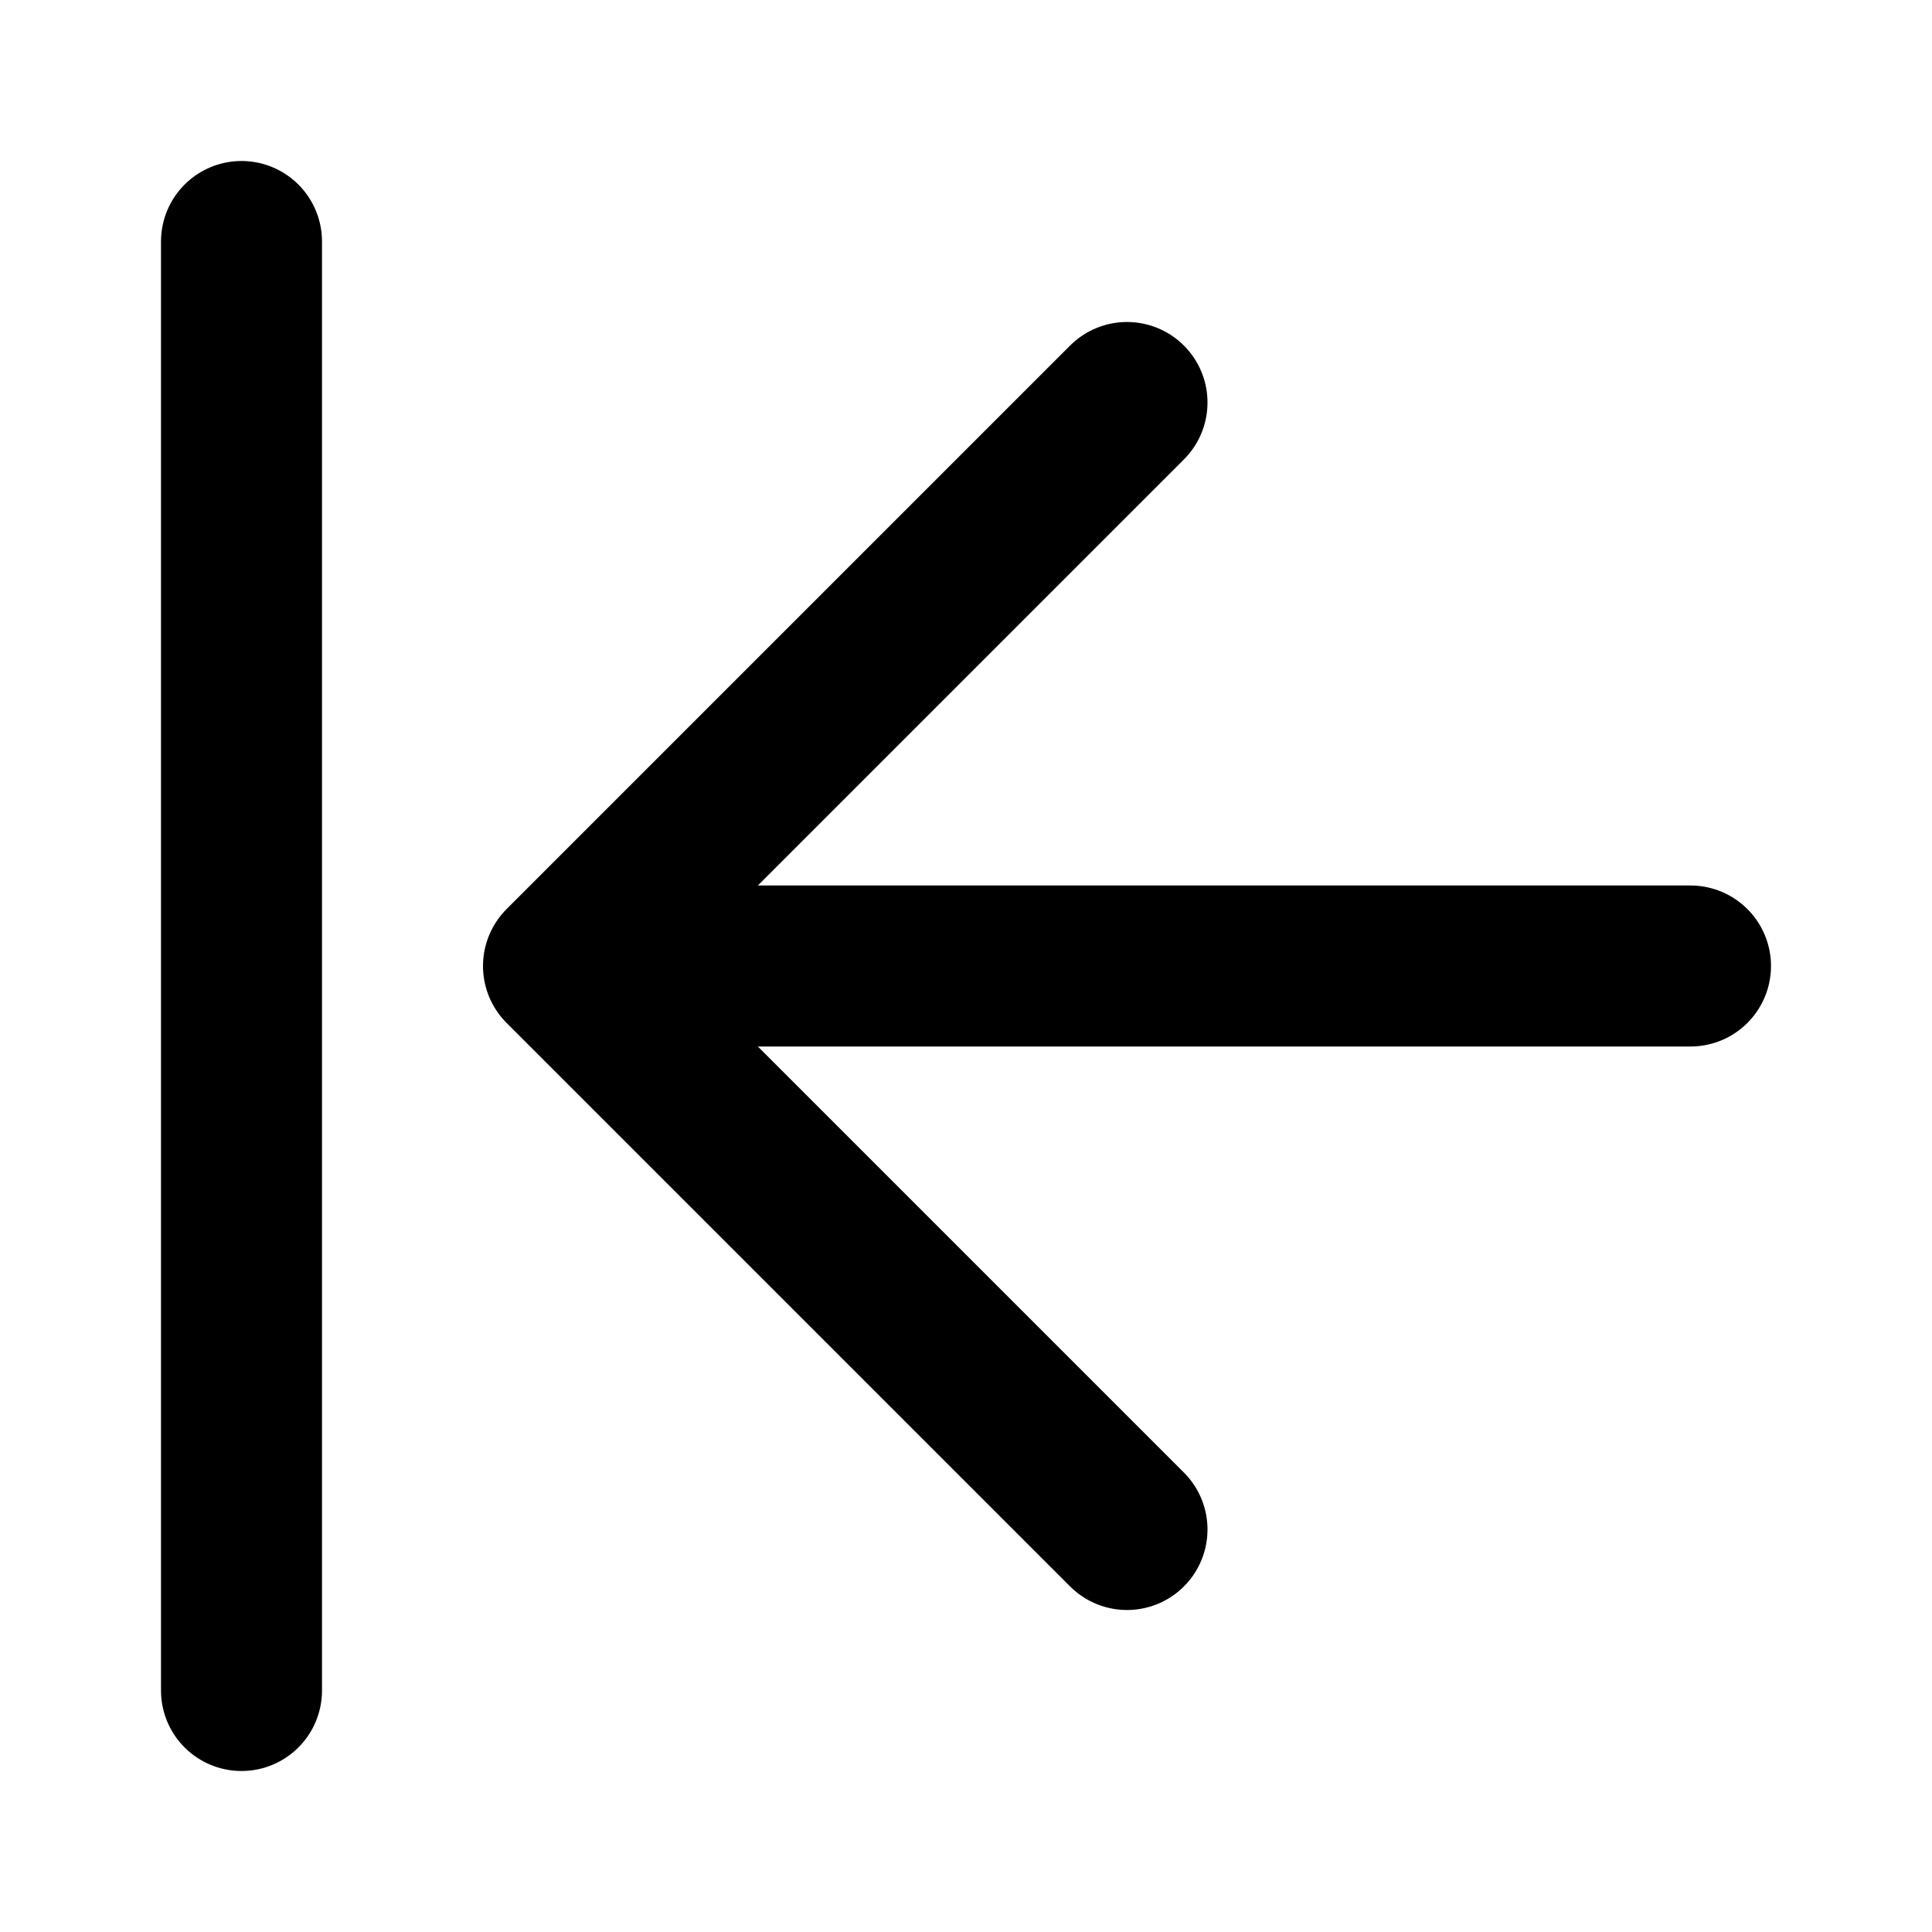
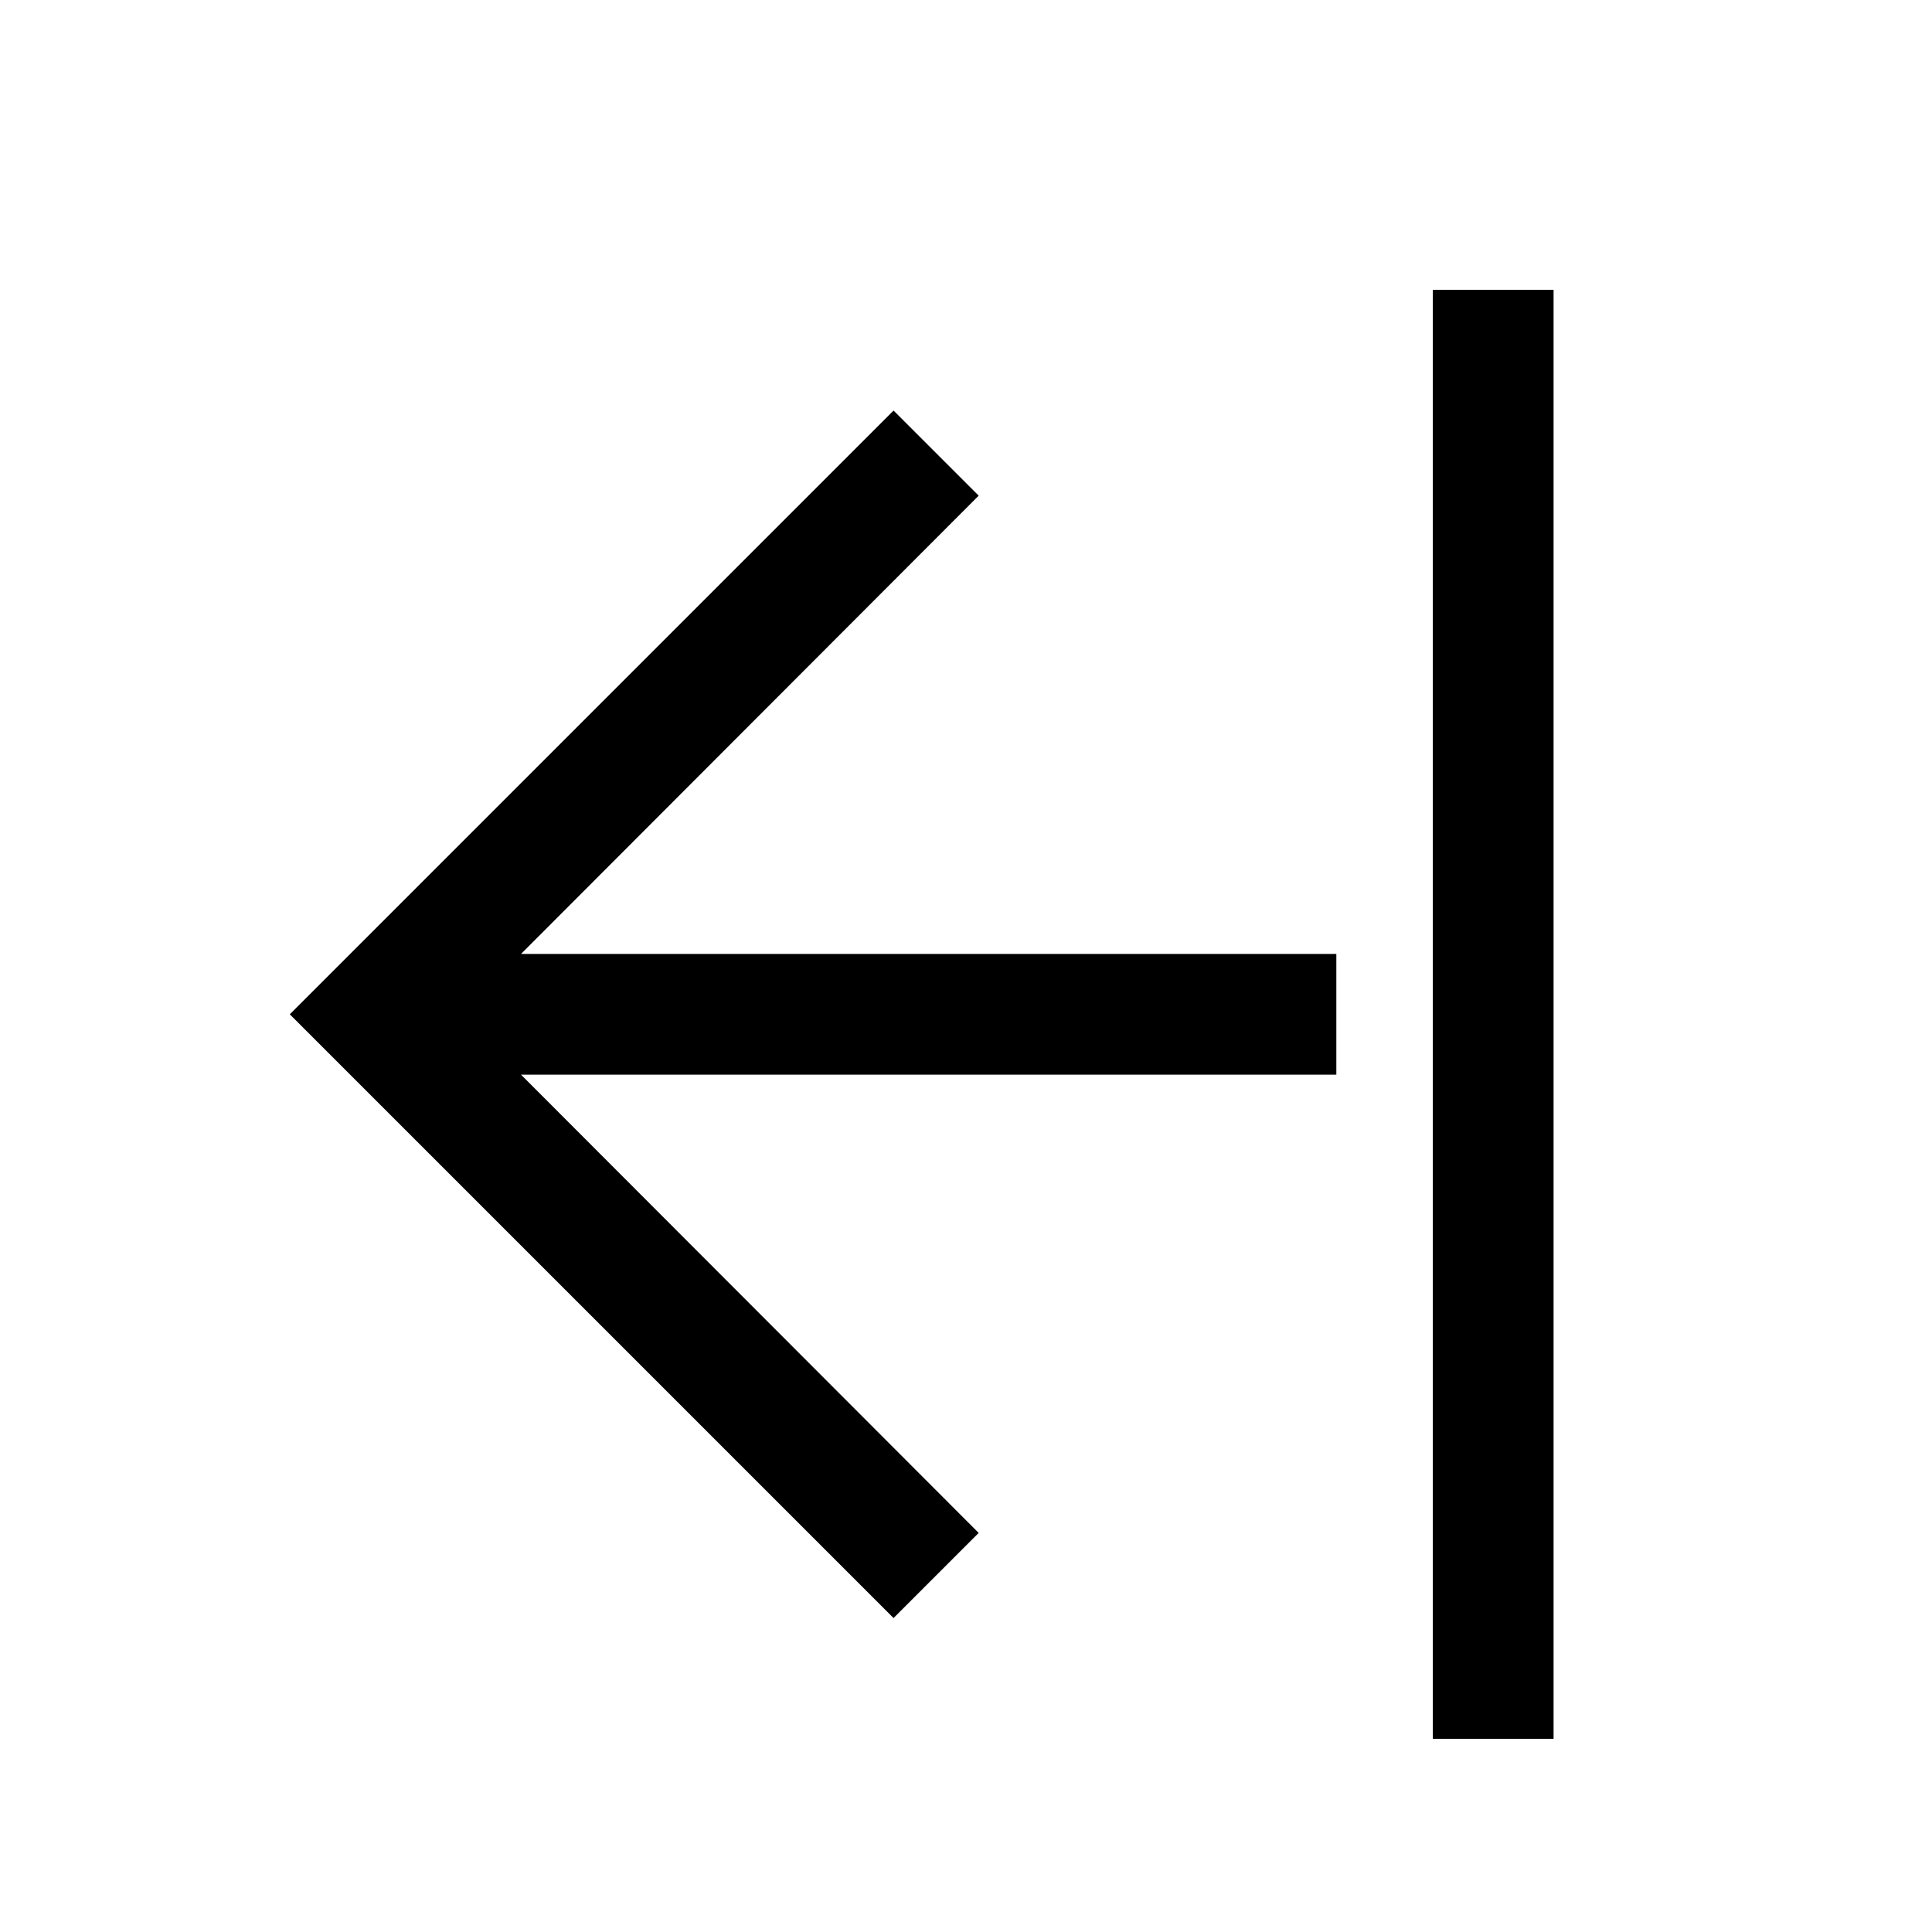
- <svg xmlns="http://www.w3.org/2000/svg" viewBox="0 0 24 24">
-   <g fill="none" stroke="currentColor" stroke-linecap="round" stroke-linejoin="round" stroke-width="2">
-     <path d="M3 3v18" />
-     <path d="M21 12h-13.5" />
-     <path d="M7 12l7 7M7 12l7 -7" />
-   </g>
+ <svg xmlns="http://www.w3.org/2000/svg" width="16" height="16" viewBox="0 0 16 16" fill="none">
+   <path d="M12.866 2.4H11.866V14.4H12.866V2.4Z" fill="currentColor" />
+   <path d="M7.4 13.4L8.105 12.695L4.315 8.9H11.067V7.9H4.315L8.105 4.105L7.4 3.4L2.4 8.4L7.4 13.4Z" fill="currentColor" />
</svg>
